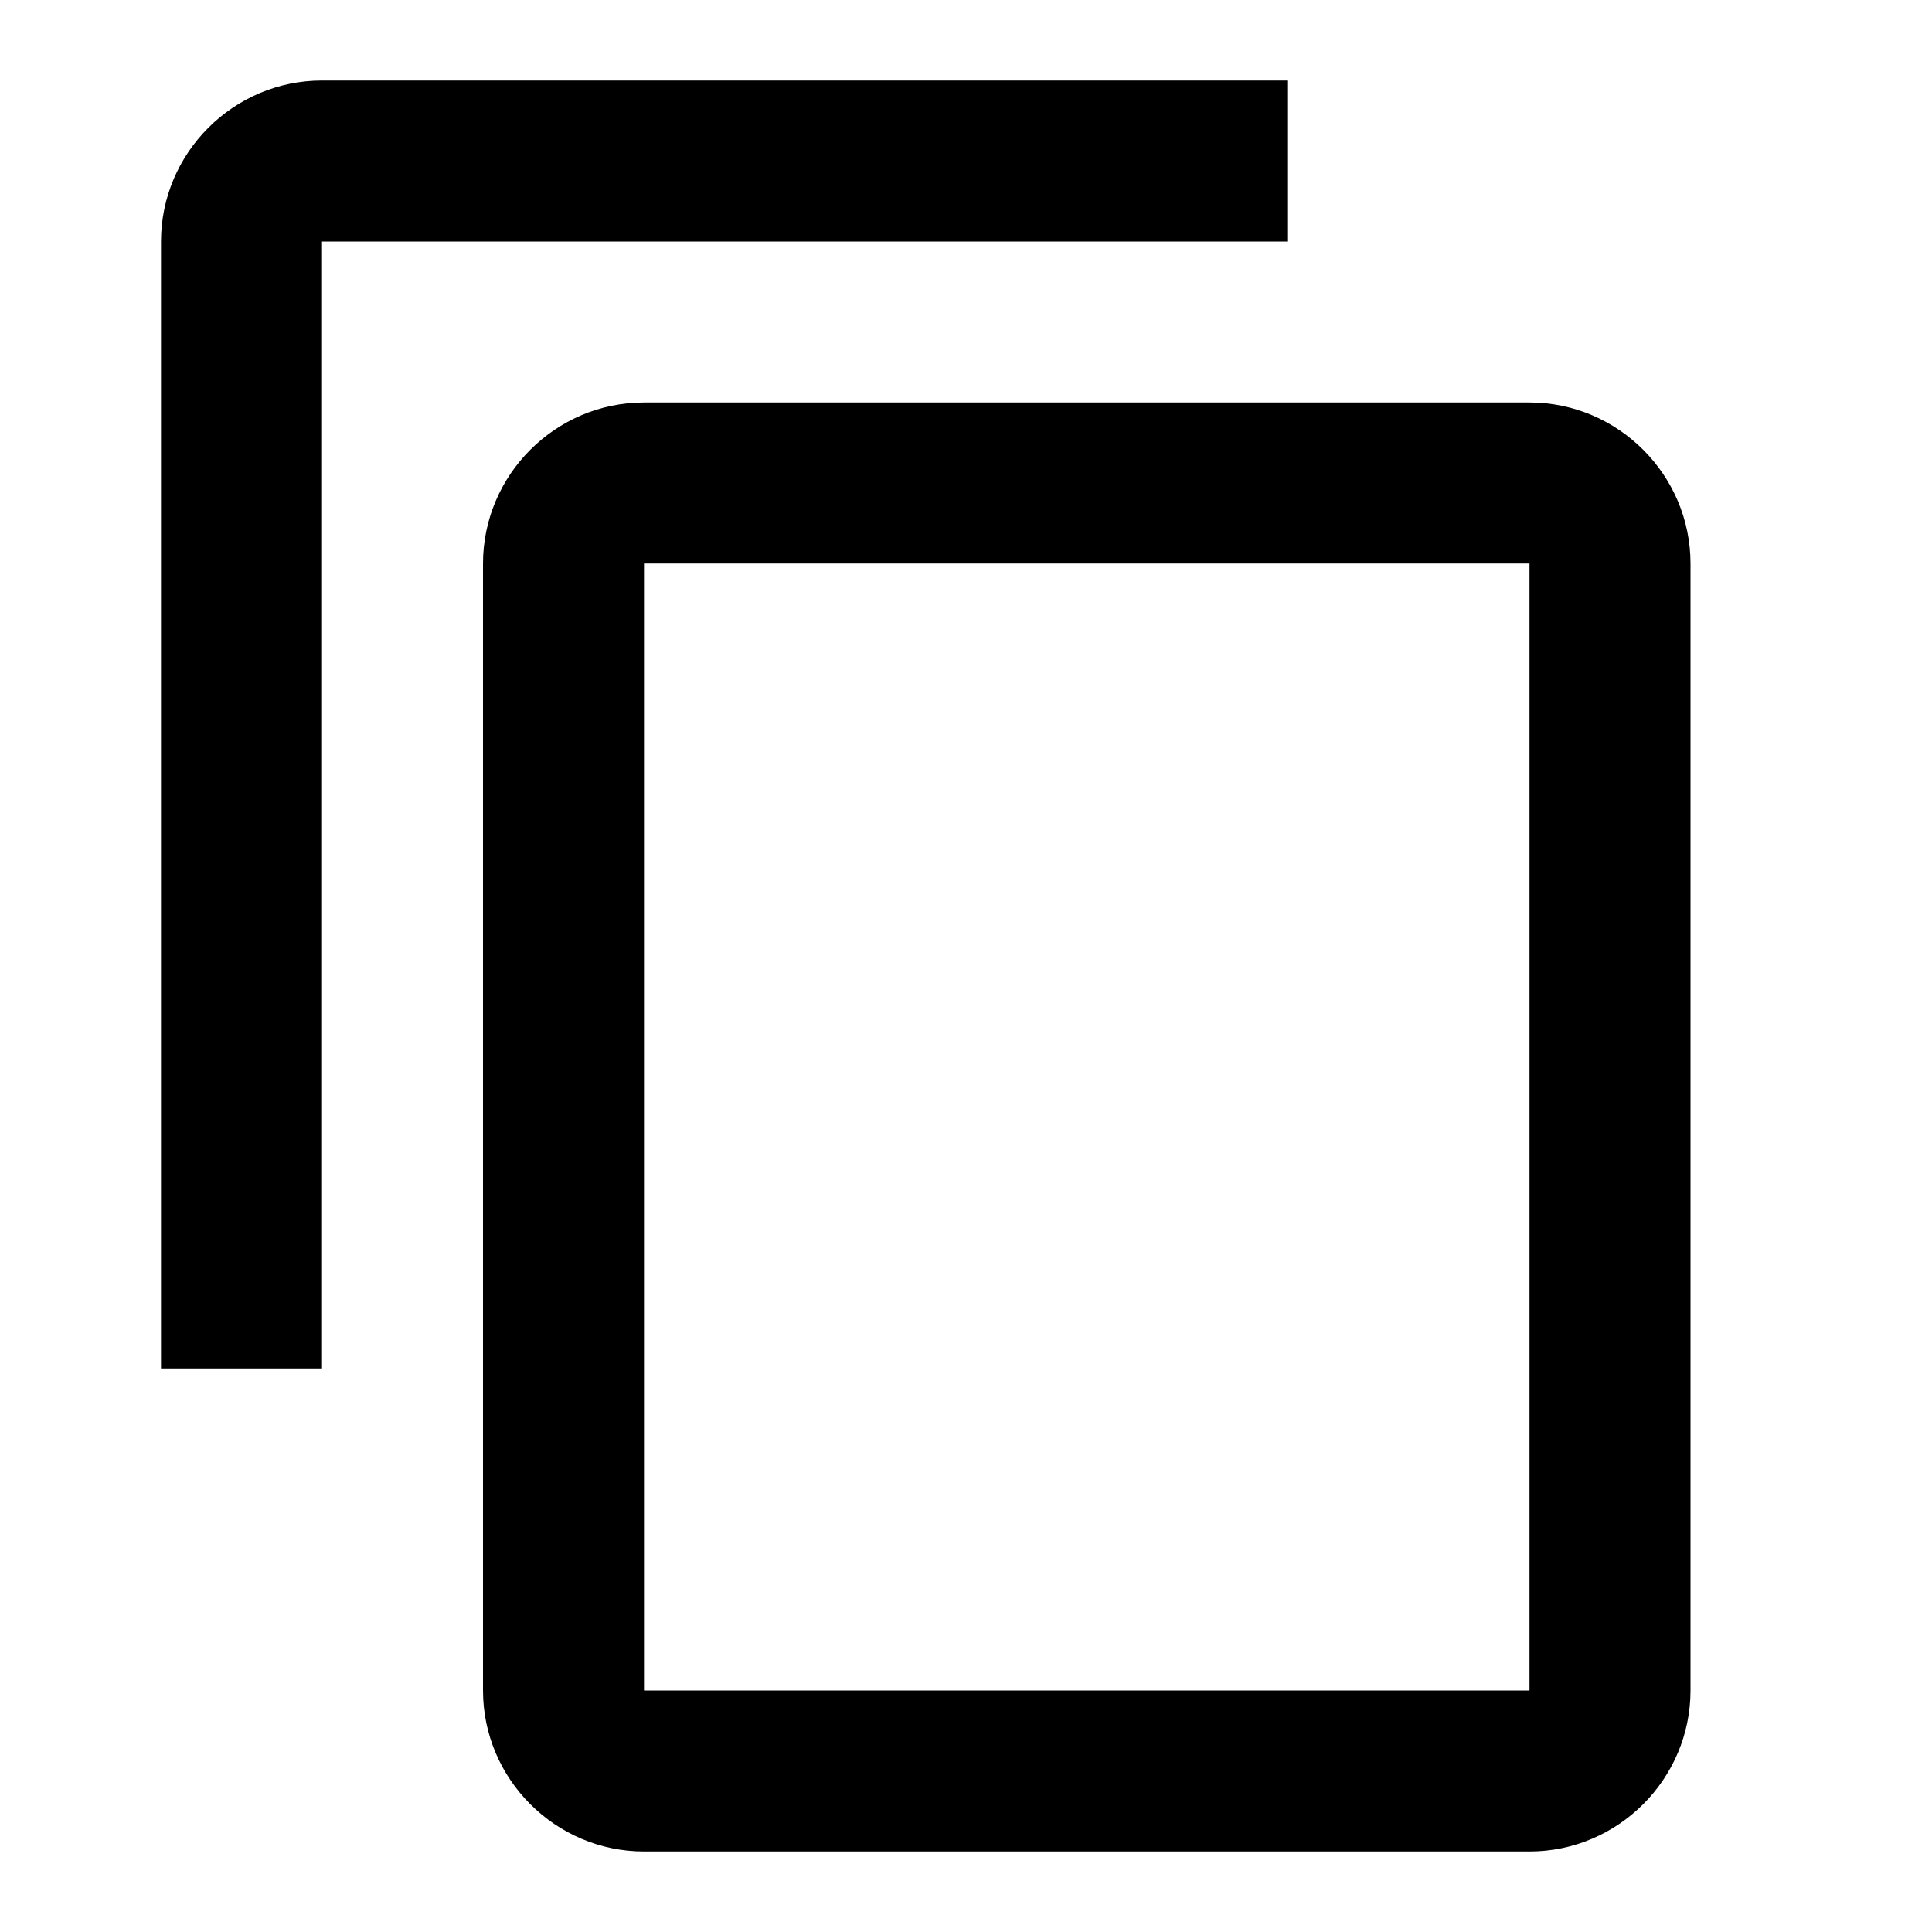
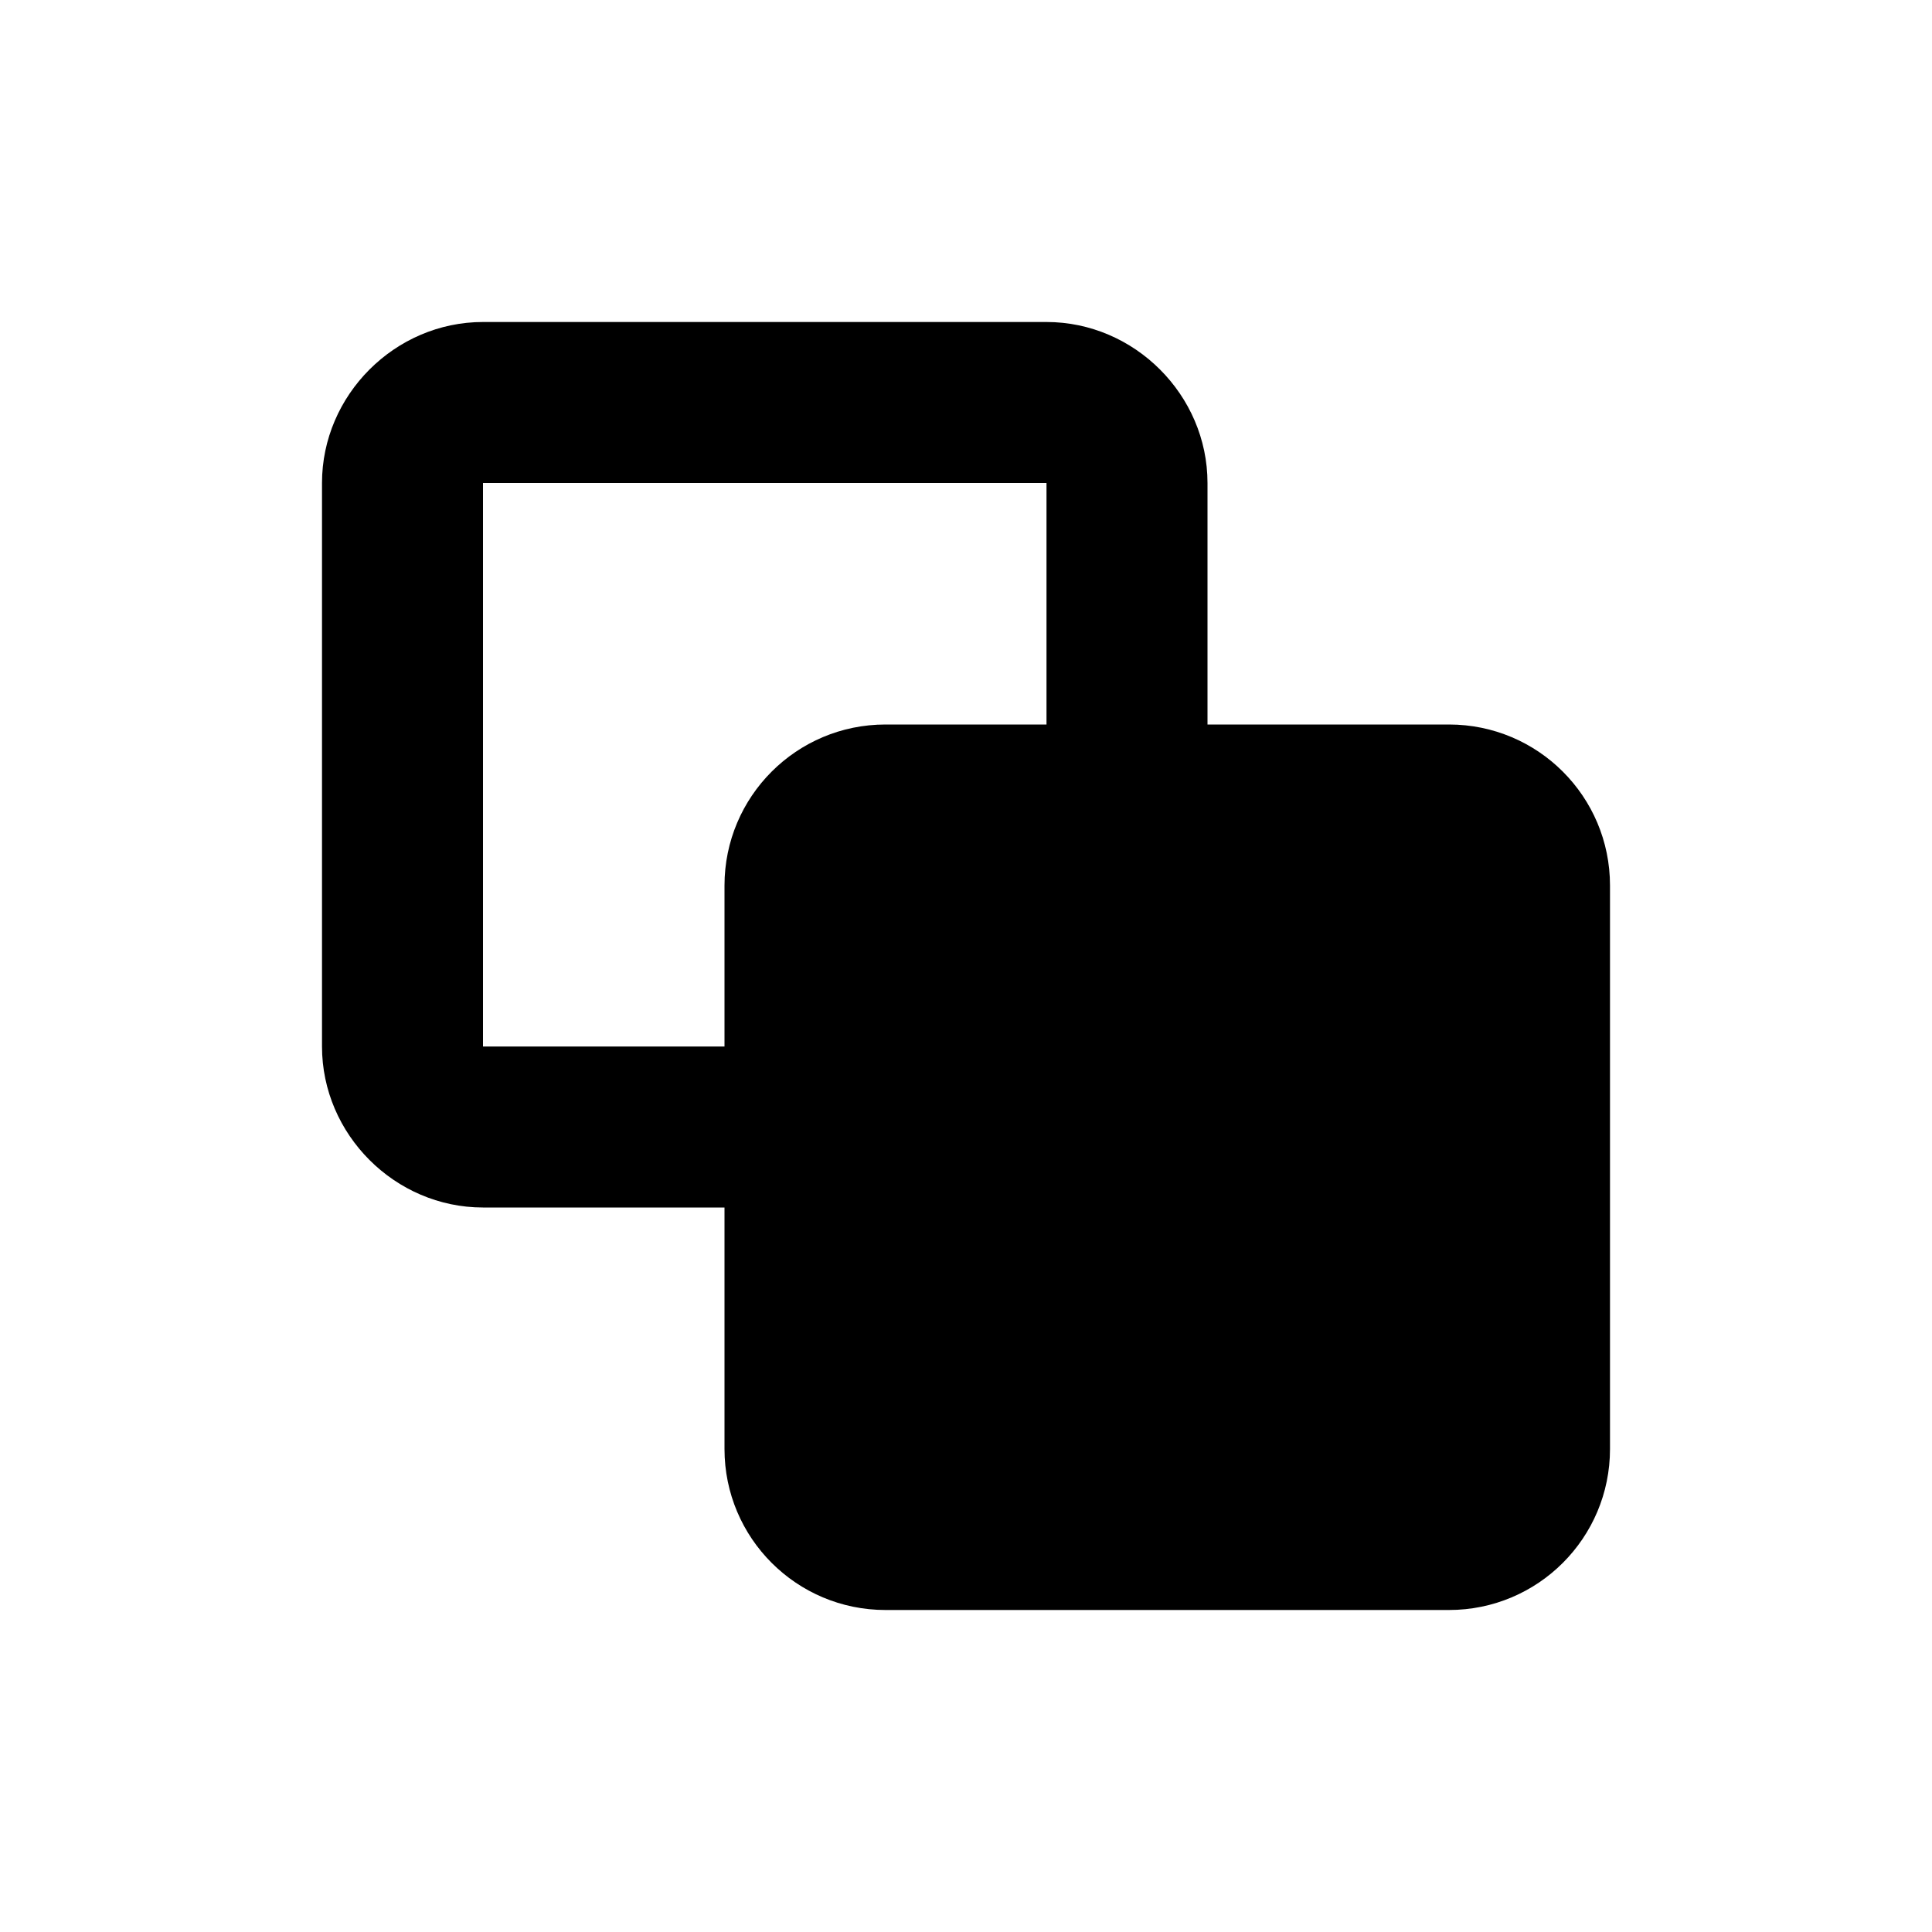
<svg xmlns="http://www.w3.org/2000/svg" width="24" height="24" viewBox="0 0 24 24" fill="none">
-   <path d="M16 1H4C2.9 1 2 1.9 2 3V17H4V3H16V1ZM19 5H8C6.9 5 6 5.9 6 7V21C6 22.1 6.9 23 8 23H19C20.1 23 21 22.1 21 21V7C21 5.9 20.1 5 19 5ZM19 21H8V7H19V21Z" fill="currentColor" />
+   <path d="M18 20C19.105 20 20 19.105 20 18V11C20 9.895 19.105 9 18 9H15V6C15 4.907 14.093 4 13 4H6C4.907 4 4 4.907 4 6V13C4 14.093 4.907 15 6 15H9V18C9 19.105 9.895 20 11 20H18ZM9 13H6V6H13V9H11C9.895 9 9 9.895 9 11V13Z" fill="currentColor" />
</svg>
